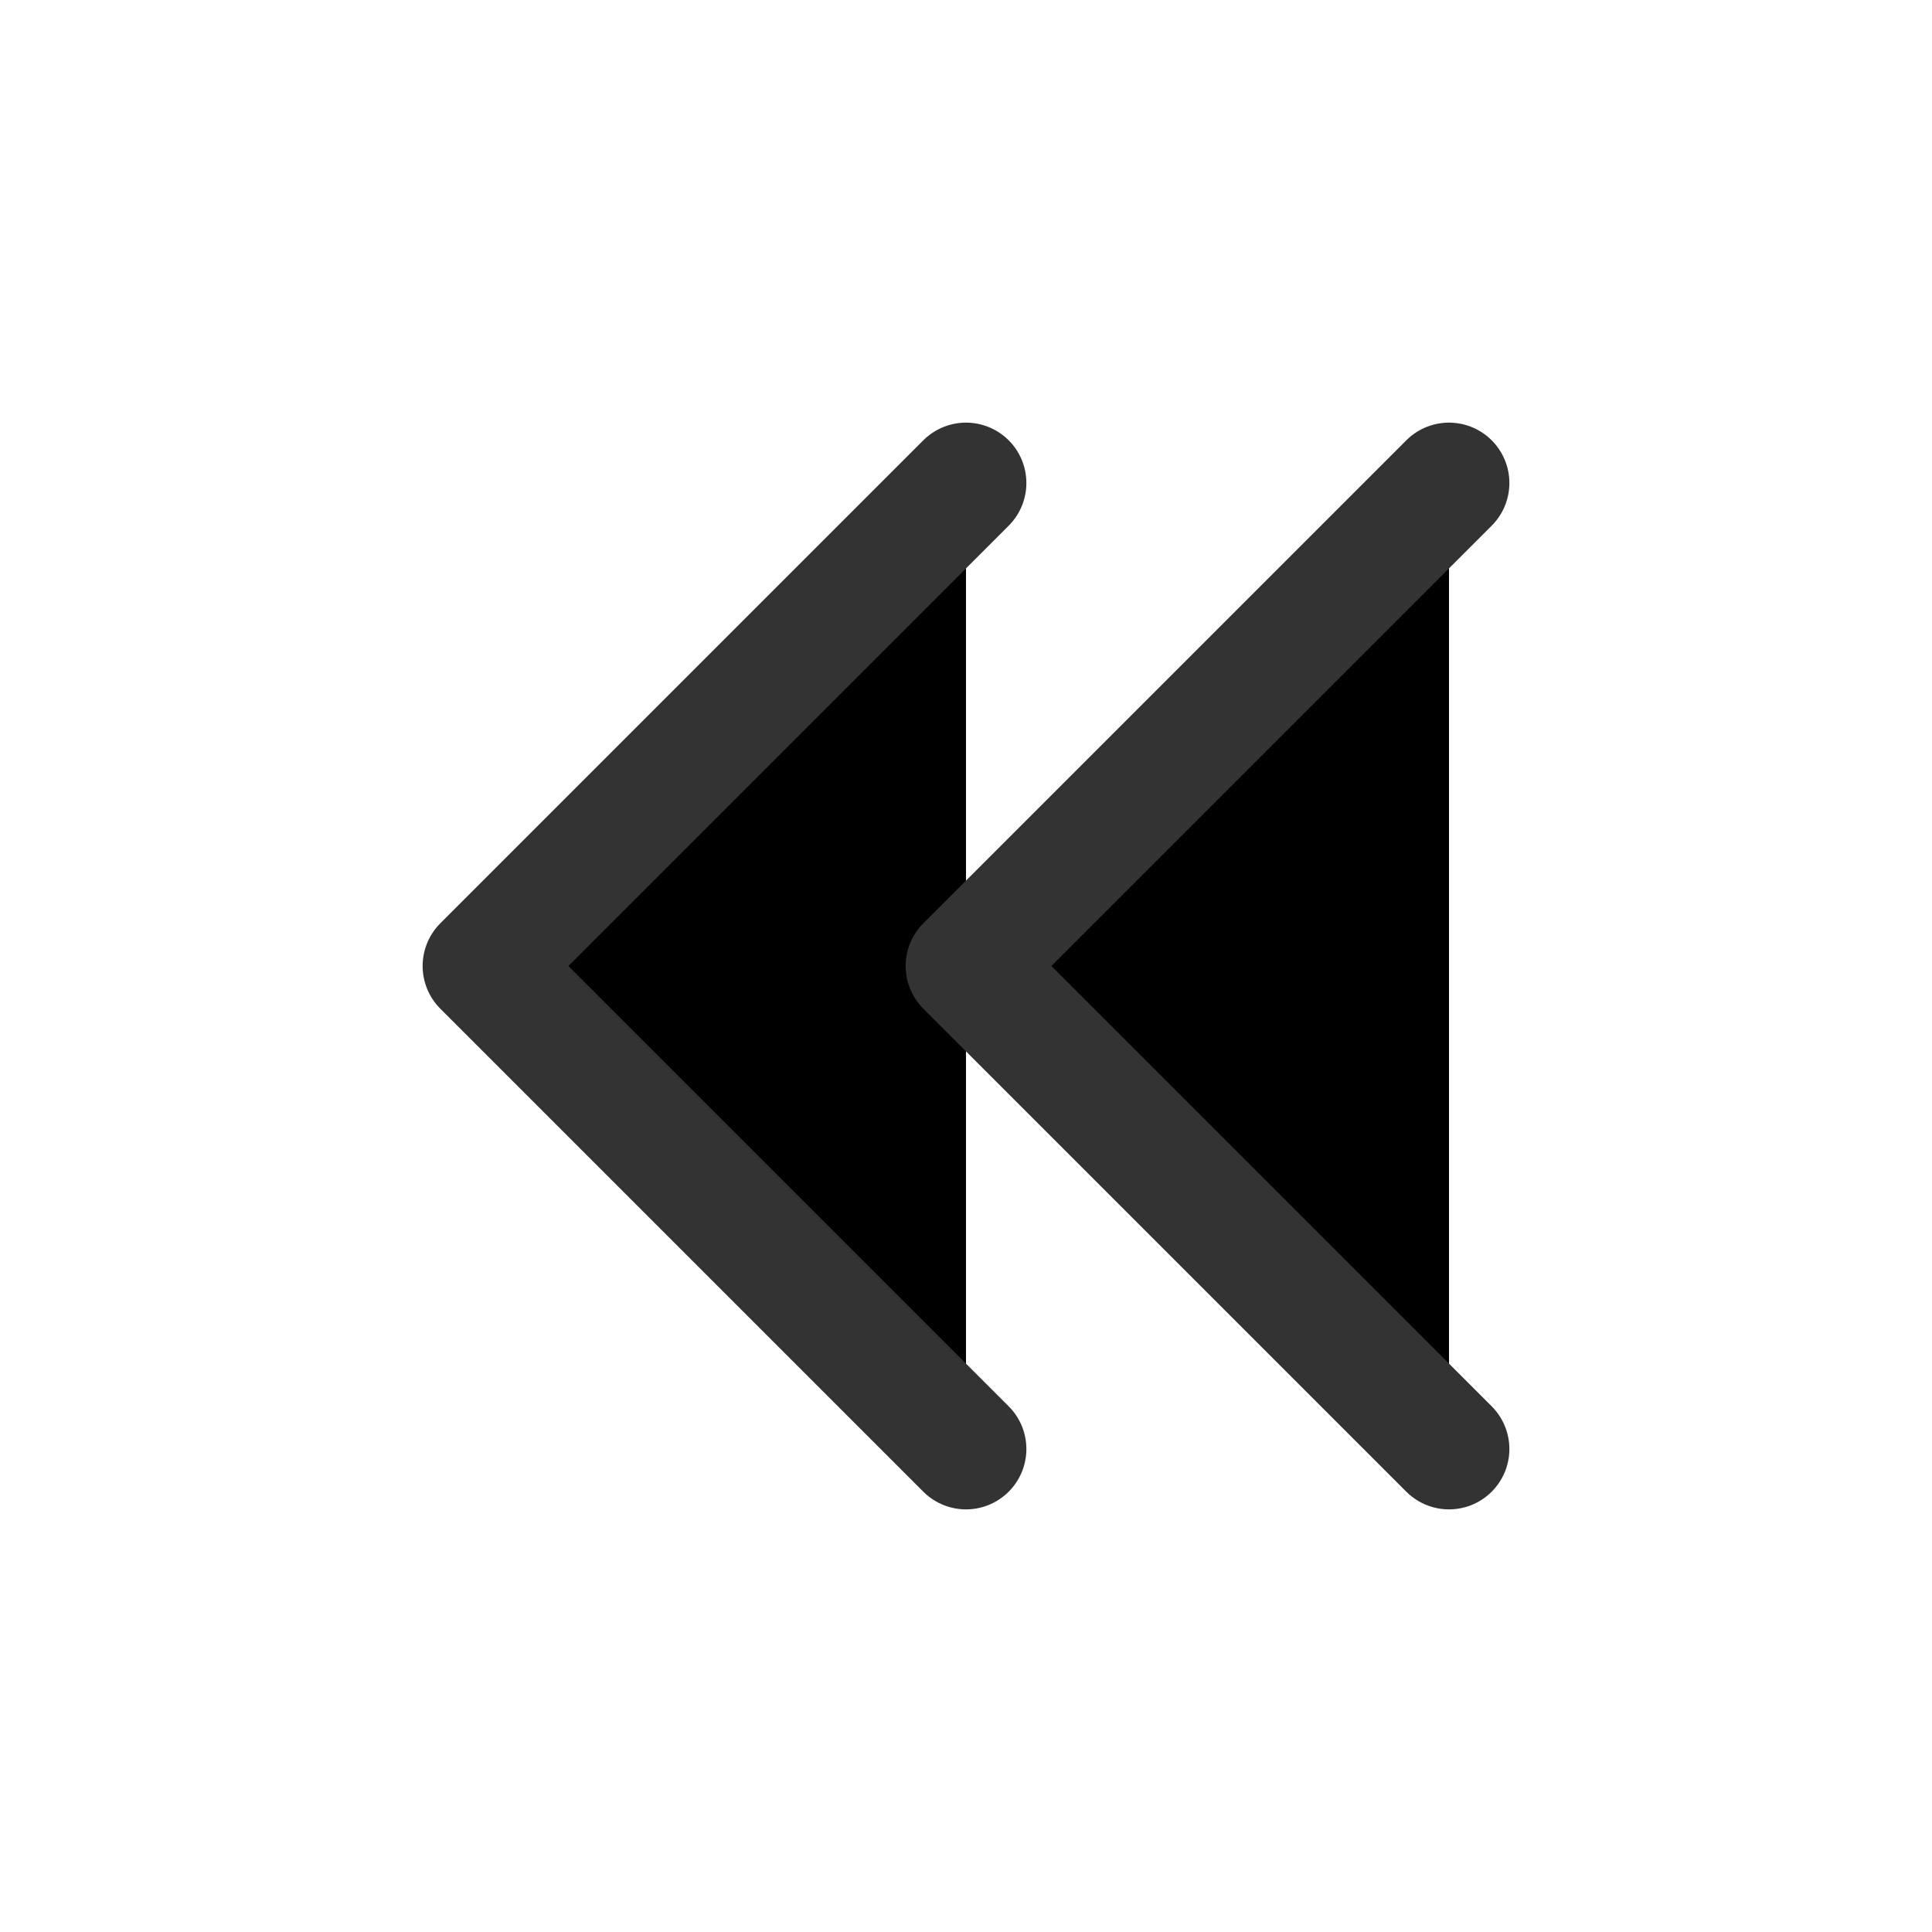
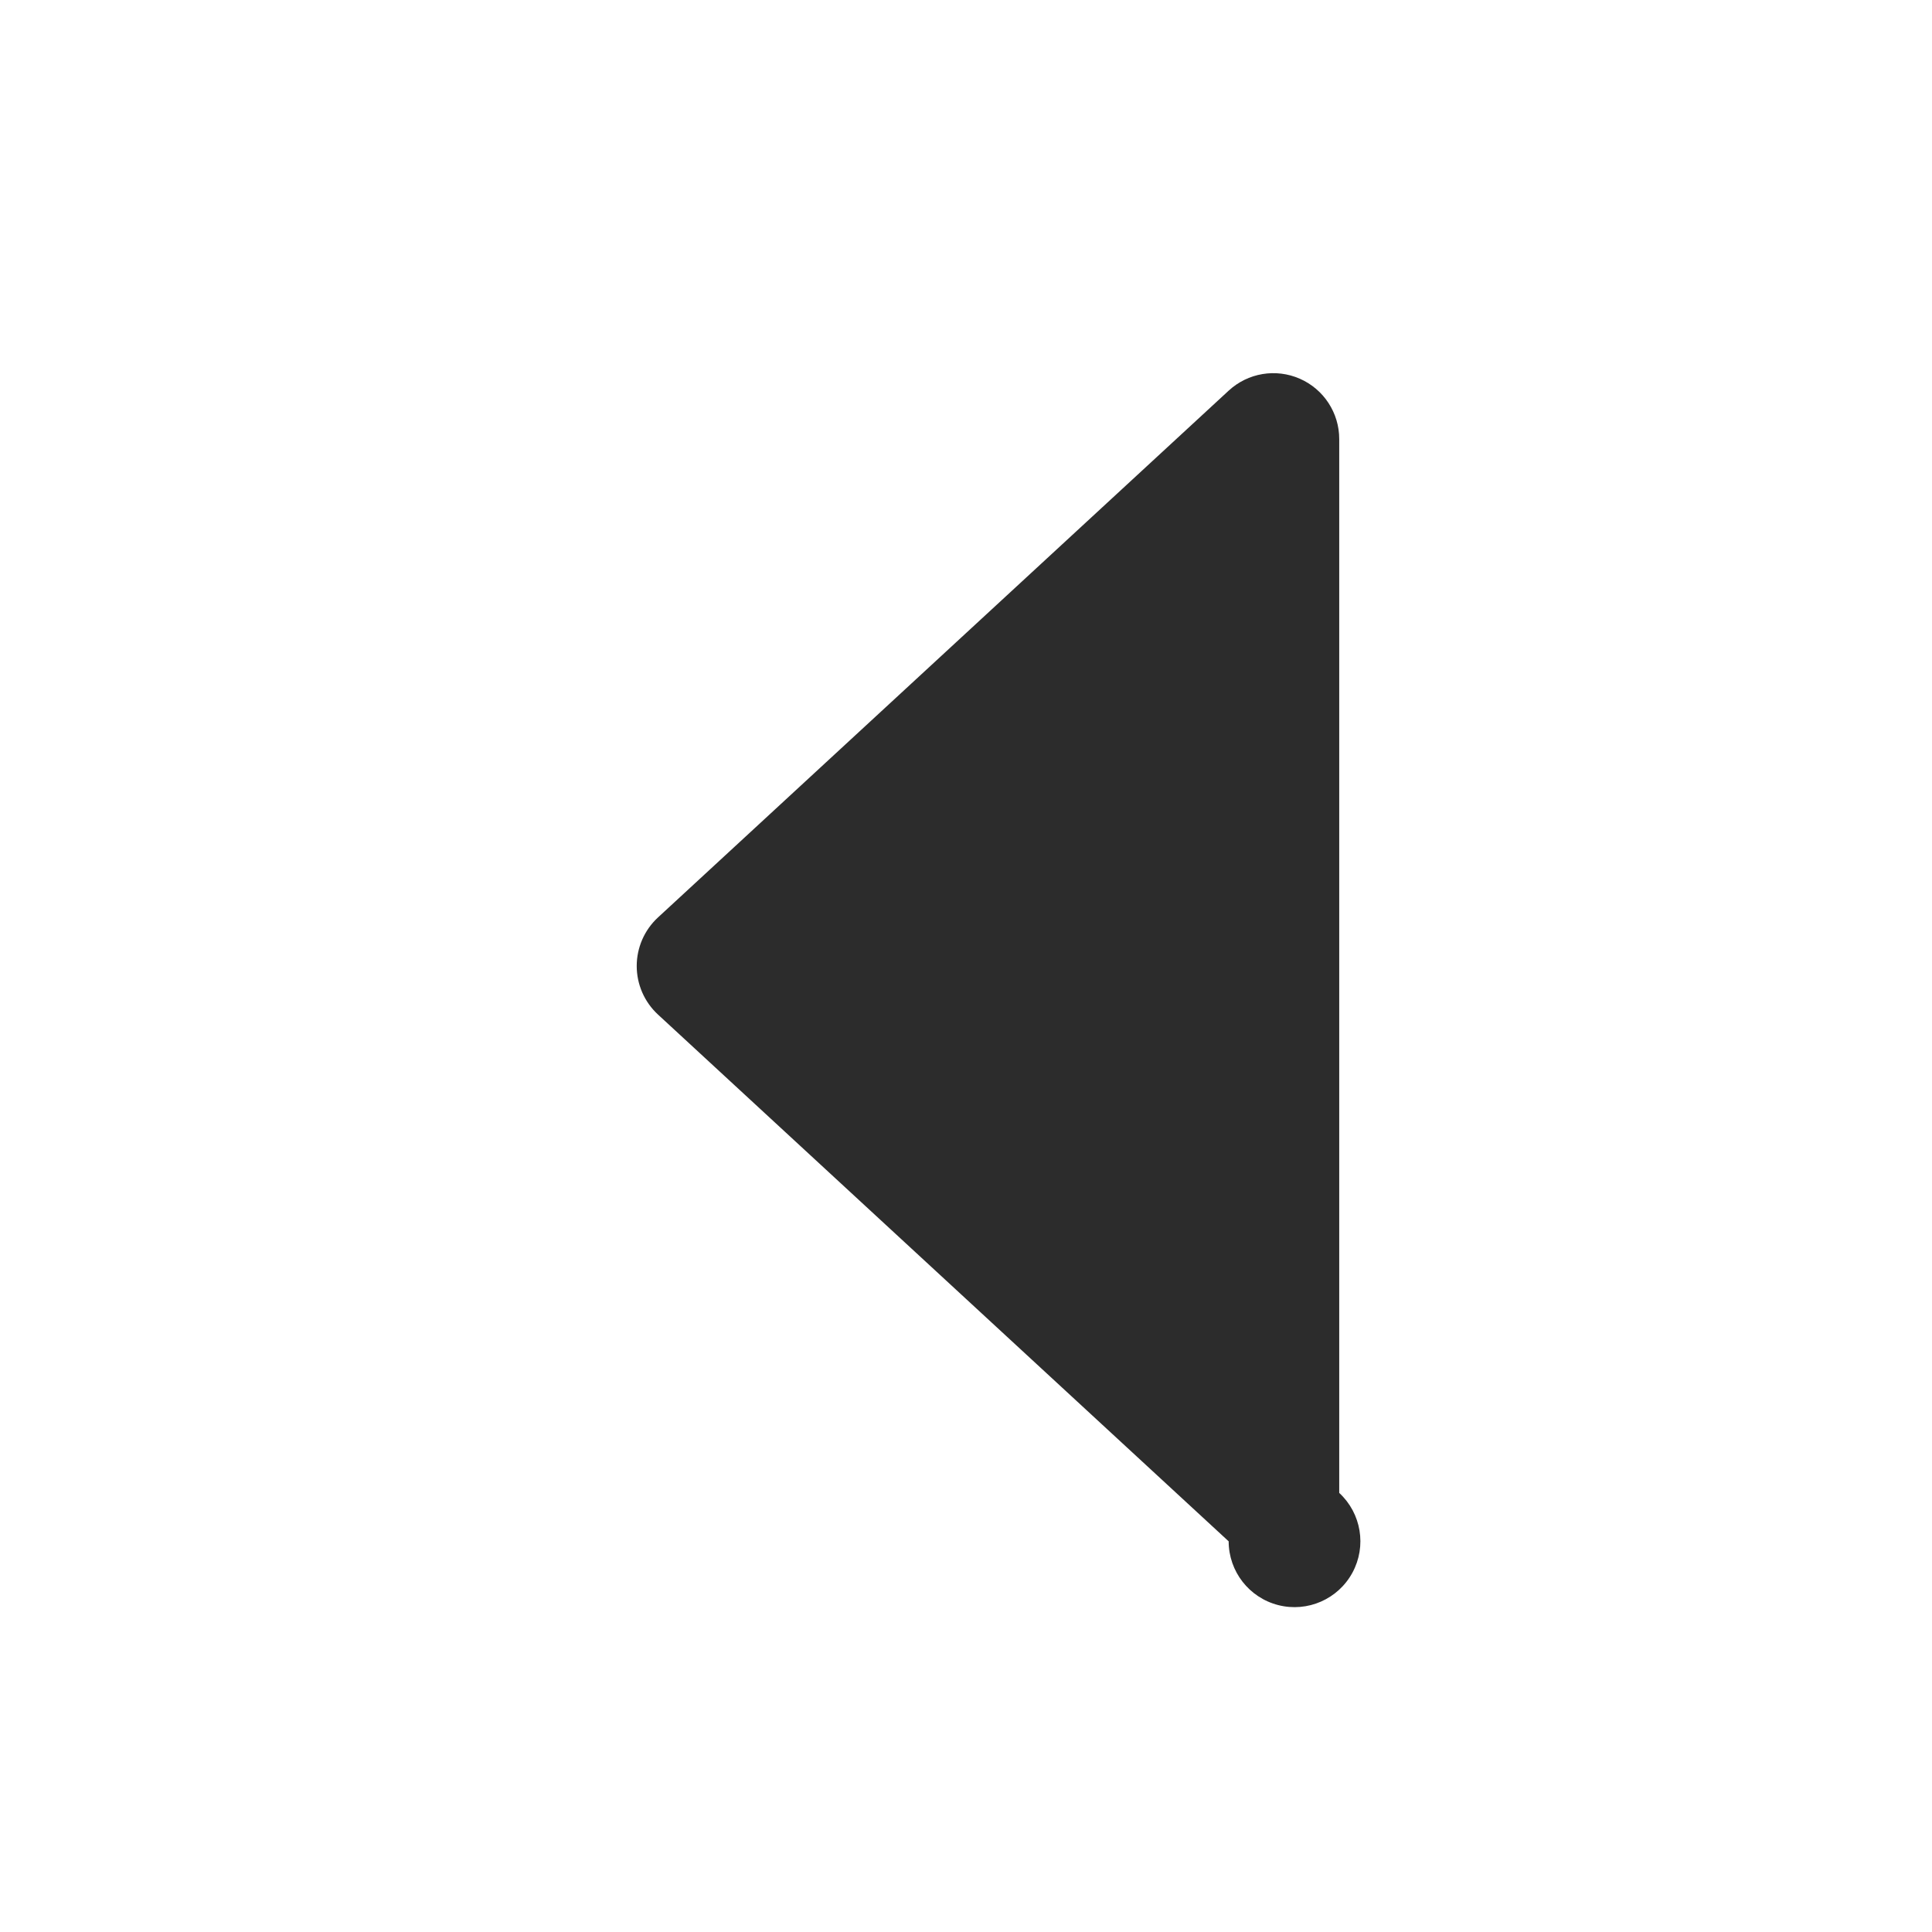
- <svg xmlns="http://www.w3.org/2000/svg" width="24" height="24" viewBox="0 0 48 48">
-   <path d="M24 36L12 24L24 12" stroke="#333" stroke-width="3" stroke-linecap="round" stroke-linejoin="round" />
-   <path d="M36 36L24 24L36 12" stroke="#333" stroke-width="3" stroke-linecap="round" stroke-linejoin="round" />
+ <svg xmlns="http://www.w3.org/2000/svg" t="1711939708013" class="icon" viewBox="0 0 1024 1024" version="1.1" p-id="2762" width="200" height="200">
+   <path d="M709.818 791.273V232.727a34.909 34.909 0 0 0-58.601-25.67l-302.545 279.273a35.025 35.025 0 0 0 0 51.34l302.545 279.273A34.909 34.909 0 1 0 709.818 791.273" fill="#2c2c2c" p-id="2763" />
</svg>
